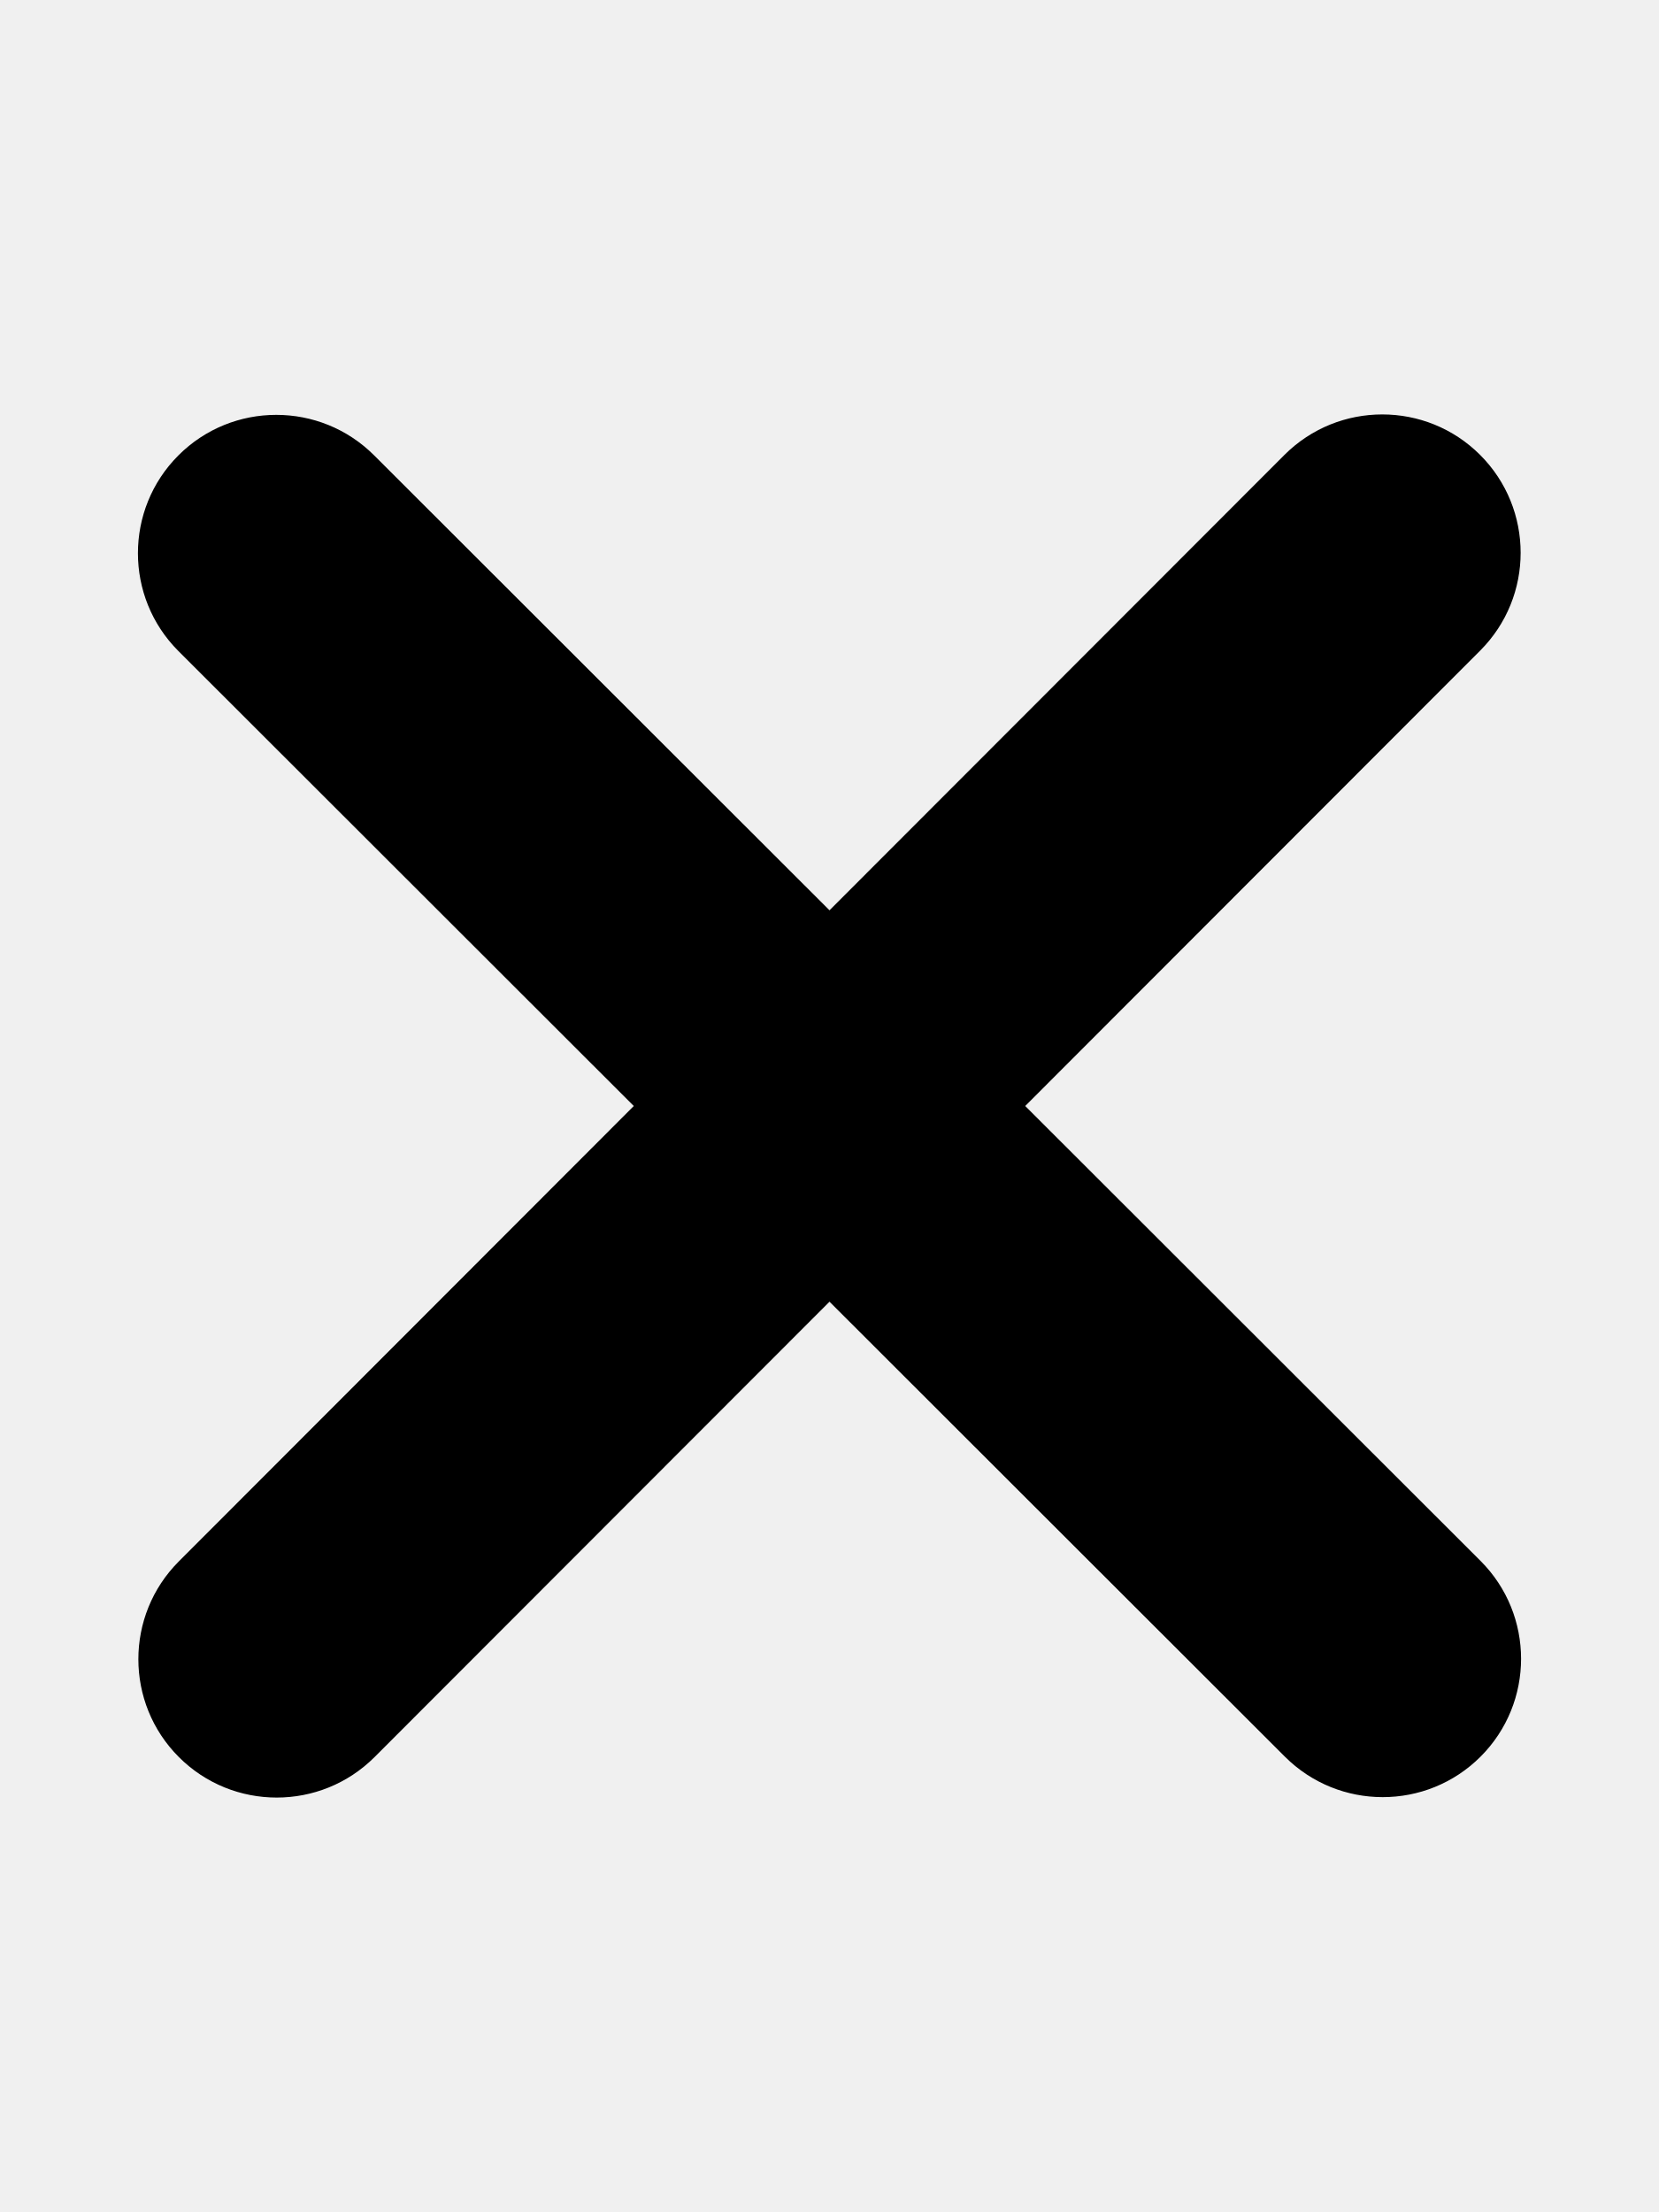
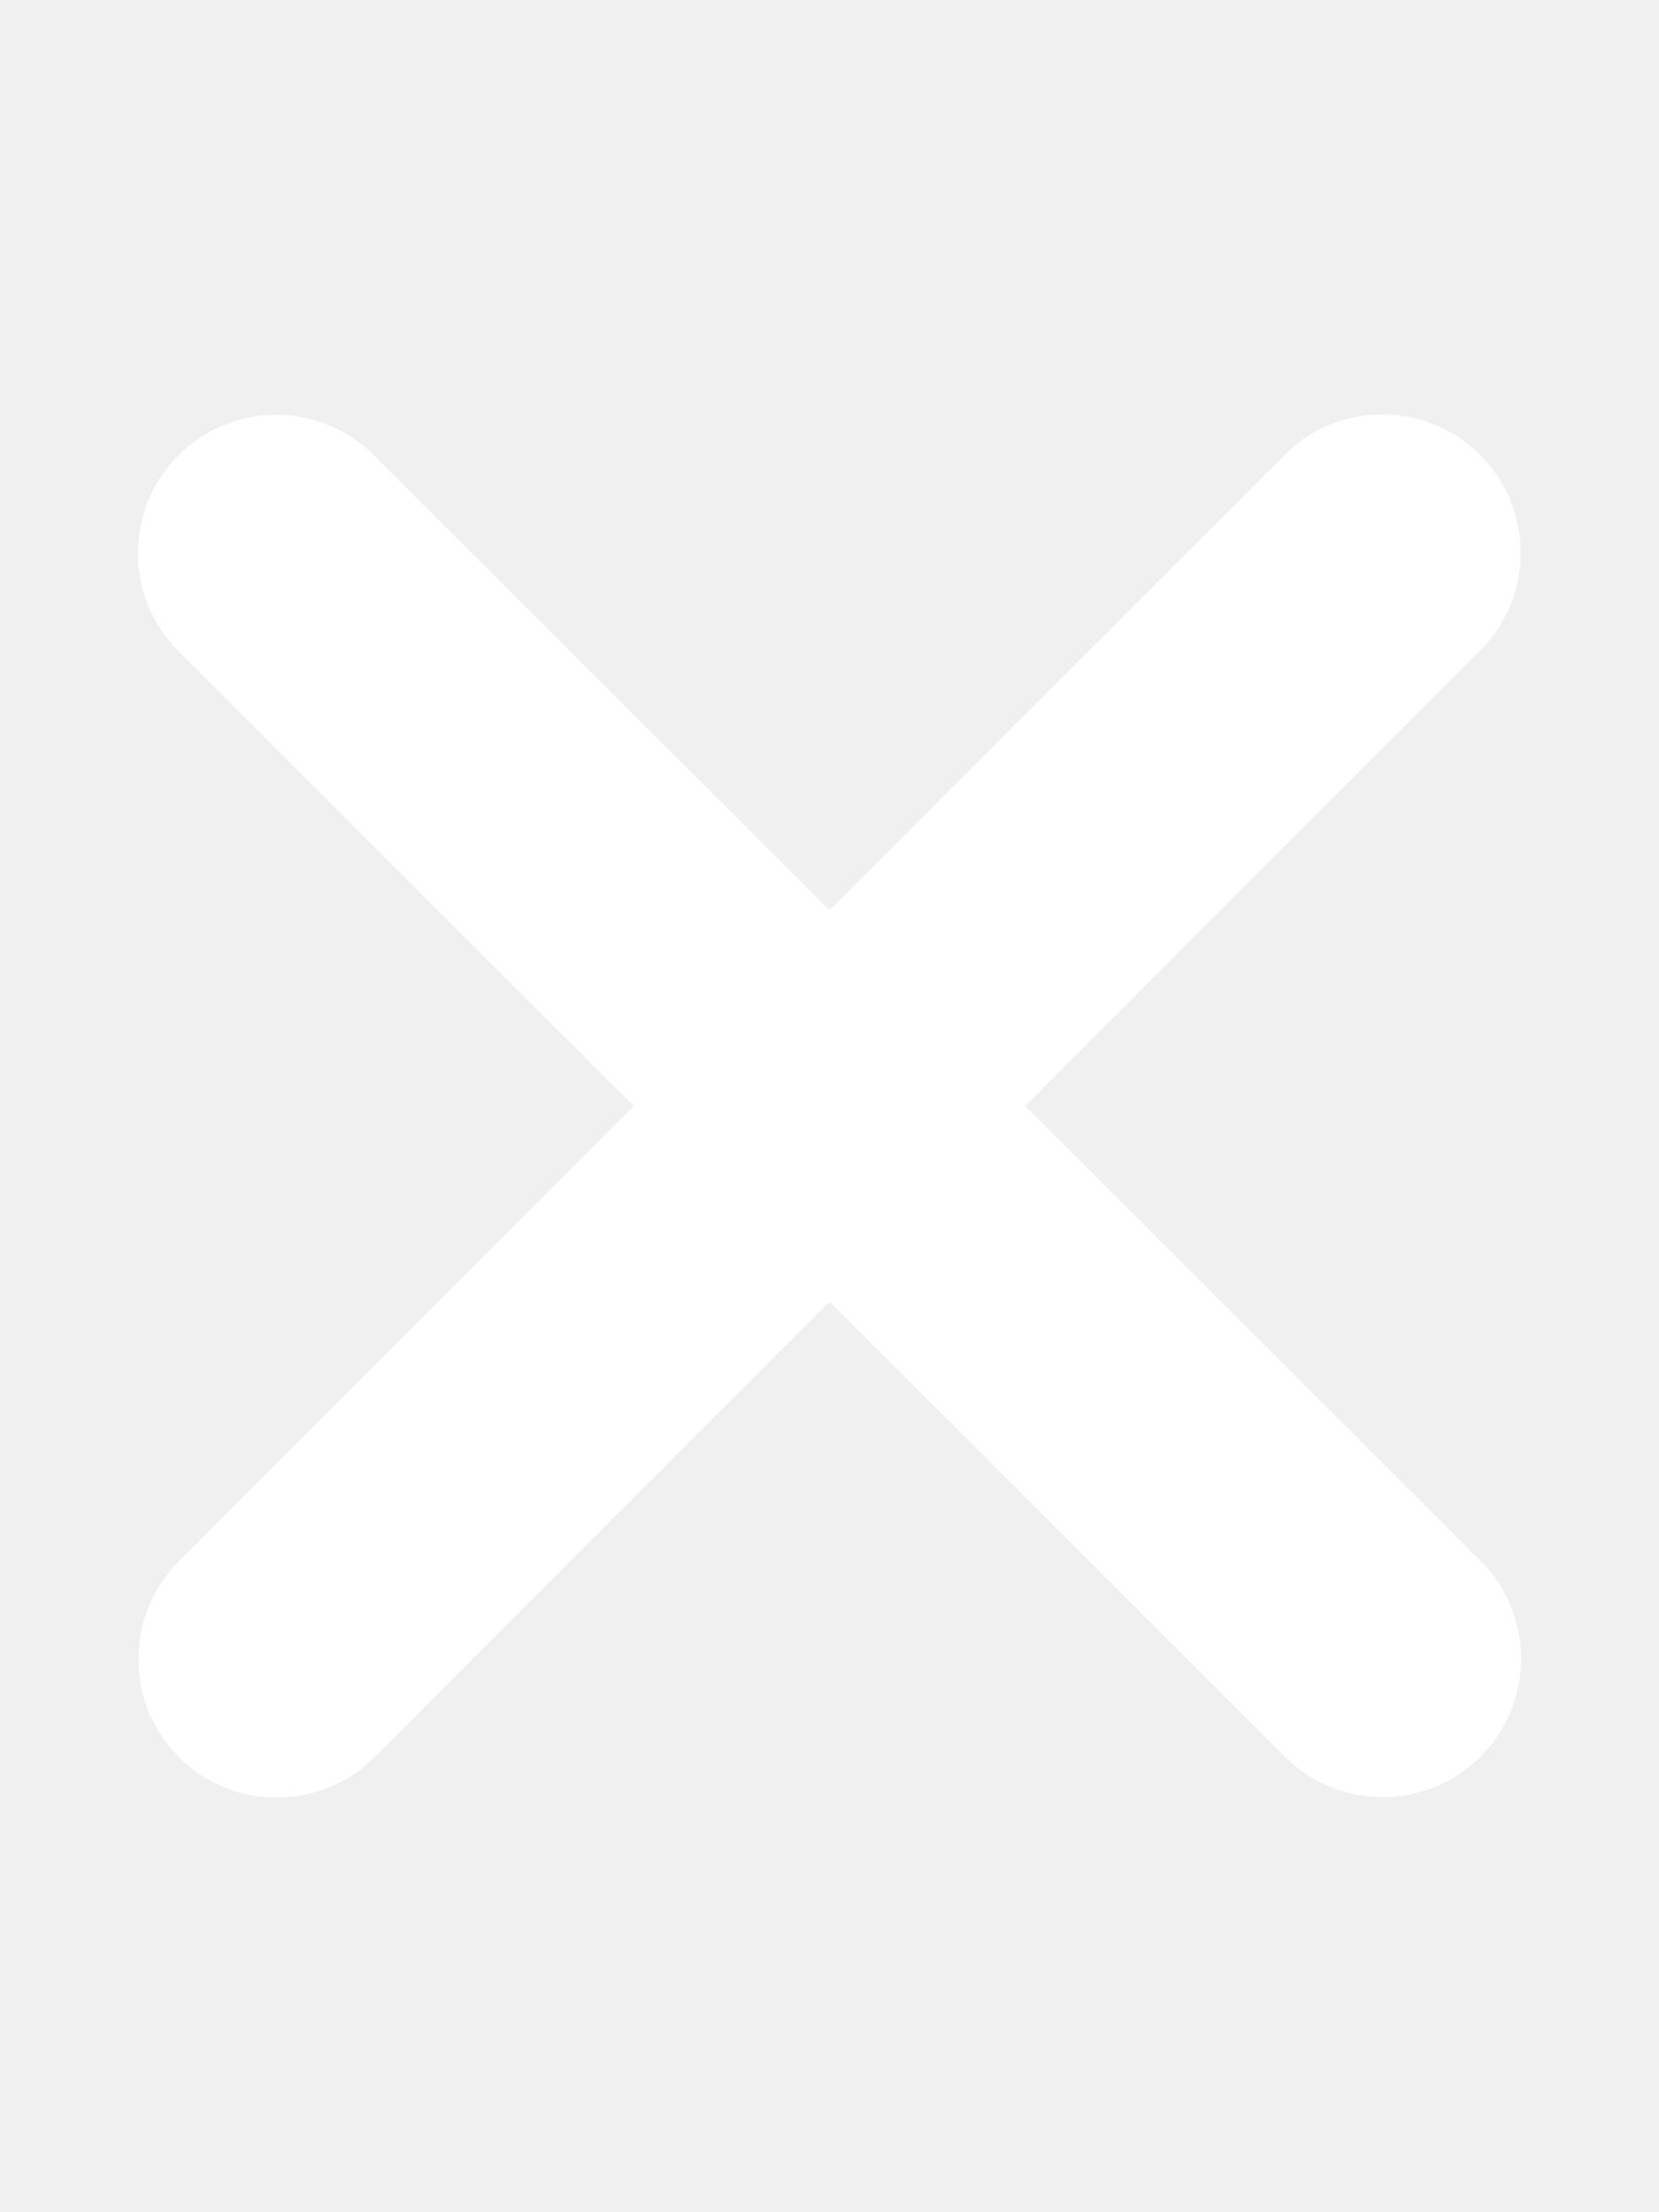
- <svg xmlns="http://www.w3.org/2000/svg" viewBox="0 0 384 512">
-   <path d="M342.6 150.6c12.5-12.5 12.5-32.8 0-45.3s-32.8-12.5-45.3 0L192 210.7 86.6 105.4c-12.5-12.5-32.8-12.5-45.3 0s-12.5 32.8 0 45.3L146.7 256 41.4 361.4c-12.5 12.5-12.5 32.8 0 45.3s32.8 12.5 45.3 0L192 301.3 297.4 406.6c12.5 12.5 32.8 12.5 45.3 0s12.5-32.8 0-45.3L237.3 256 342.6 150.6z" />
+ <svg xmlns="http://www.w3.org/2000/svg" width="384" height="512" viewBox="0 0 384 512" fill="none">
+   <path d="M342.601 150.6C355.101 138.1 355.101 117.8 342.601 105.3C330.101 92.8 309.801 92.8 297.301 105.3L192.001 210.7L86.601 105.4C74.101 92.9 53.801 92.9 41.301 105.4C28.801 117.9 28.801 138.2 41.301 150.7L146.701 256L41.401 361.4C28.901 373.9 28.901 394.2 41.401 406.7C53.901 419.2 74.201 419.2 86.701 406.7L192.001 301.3L297.401 406.6C309.901 419.1 330.201 419.1 342.701 406.6C355.201 394.1 355.201 373.8 342.701 361.3L237.301 256L342.601 150.6Z" fill="white" />
</svg>
